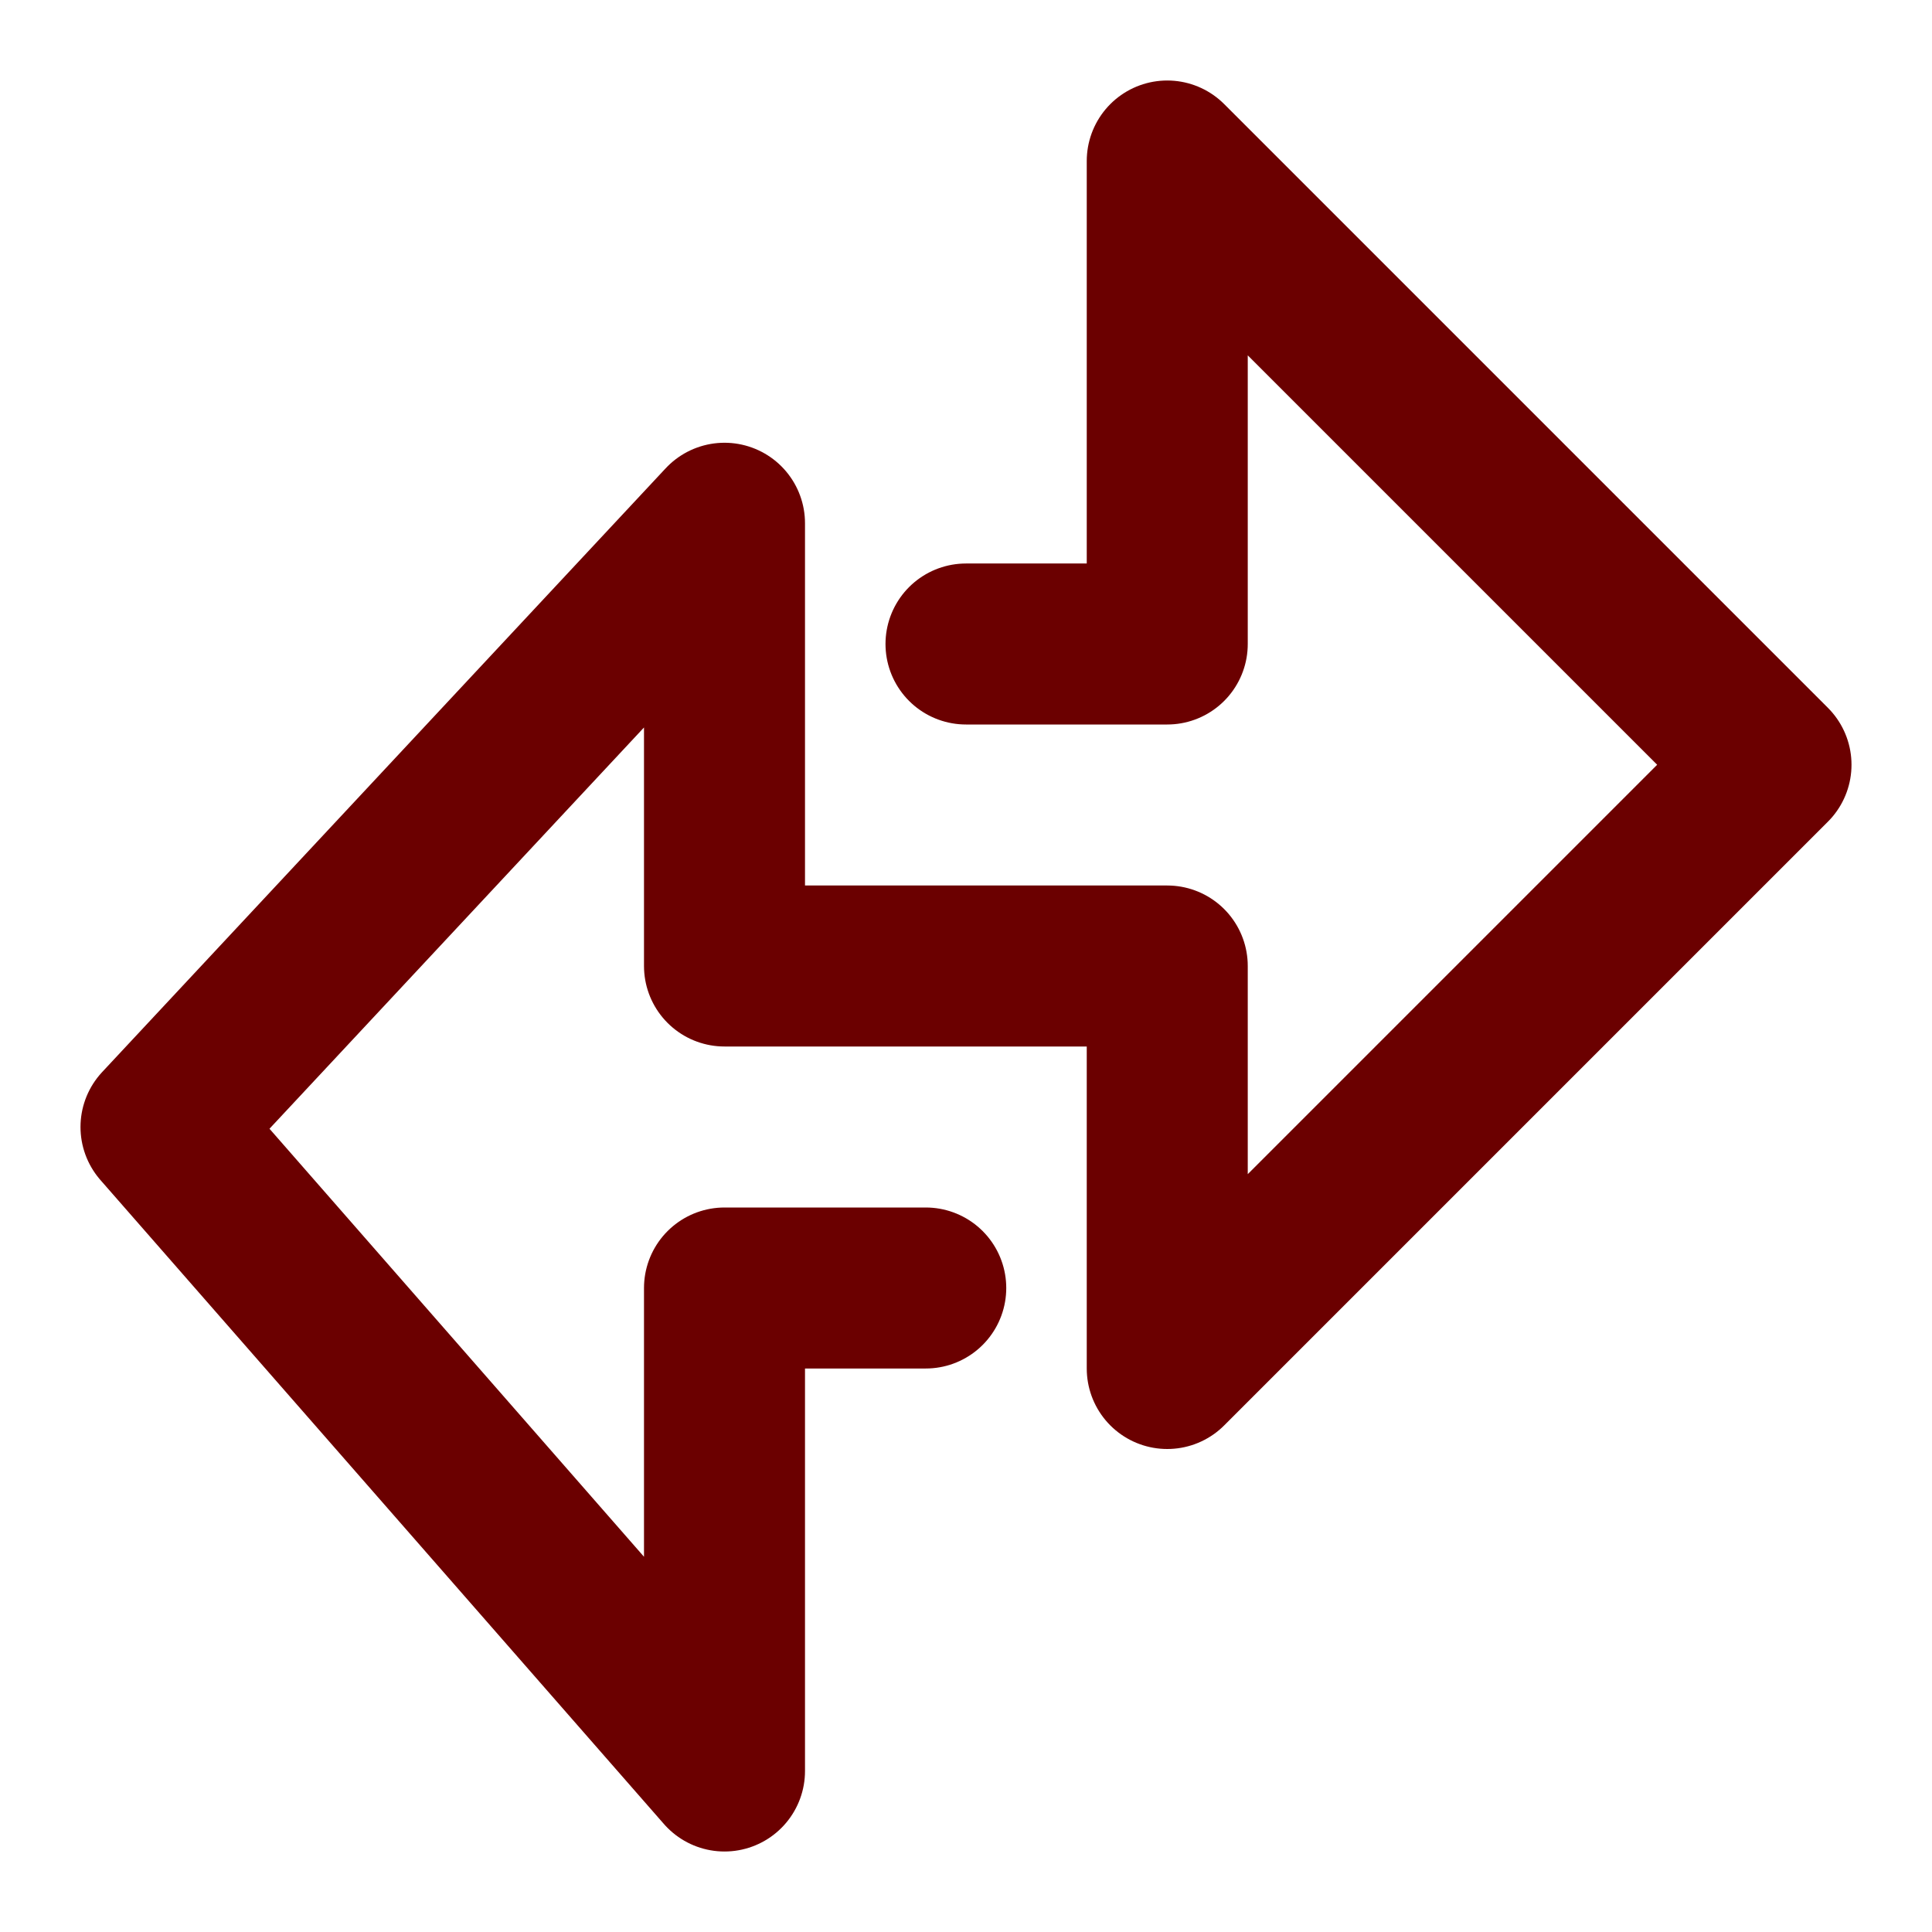
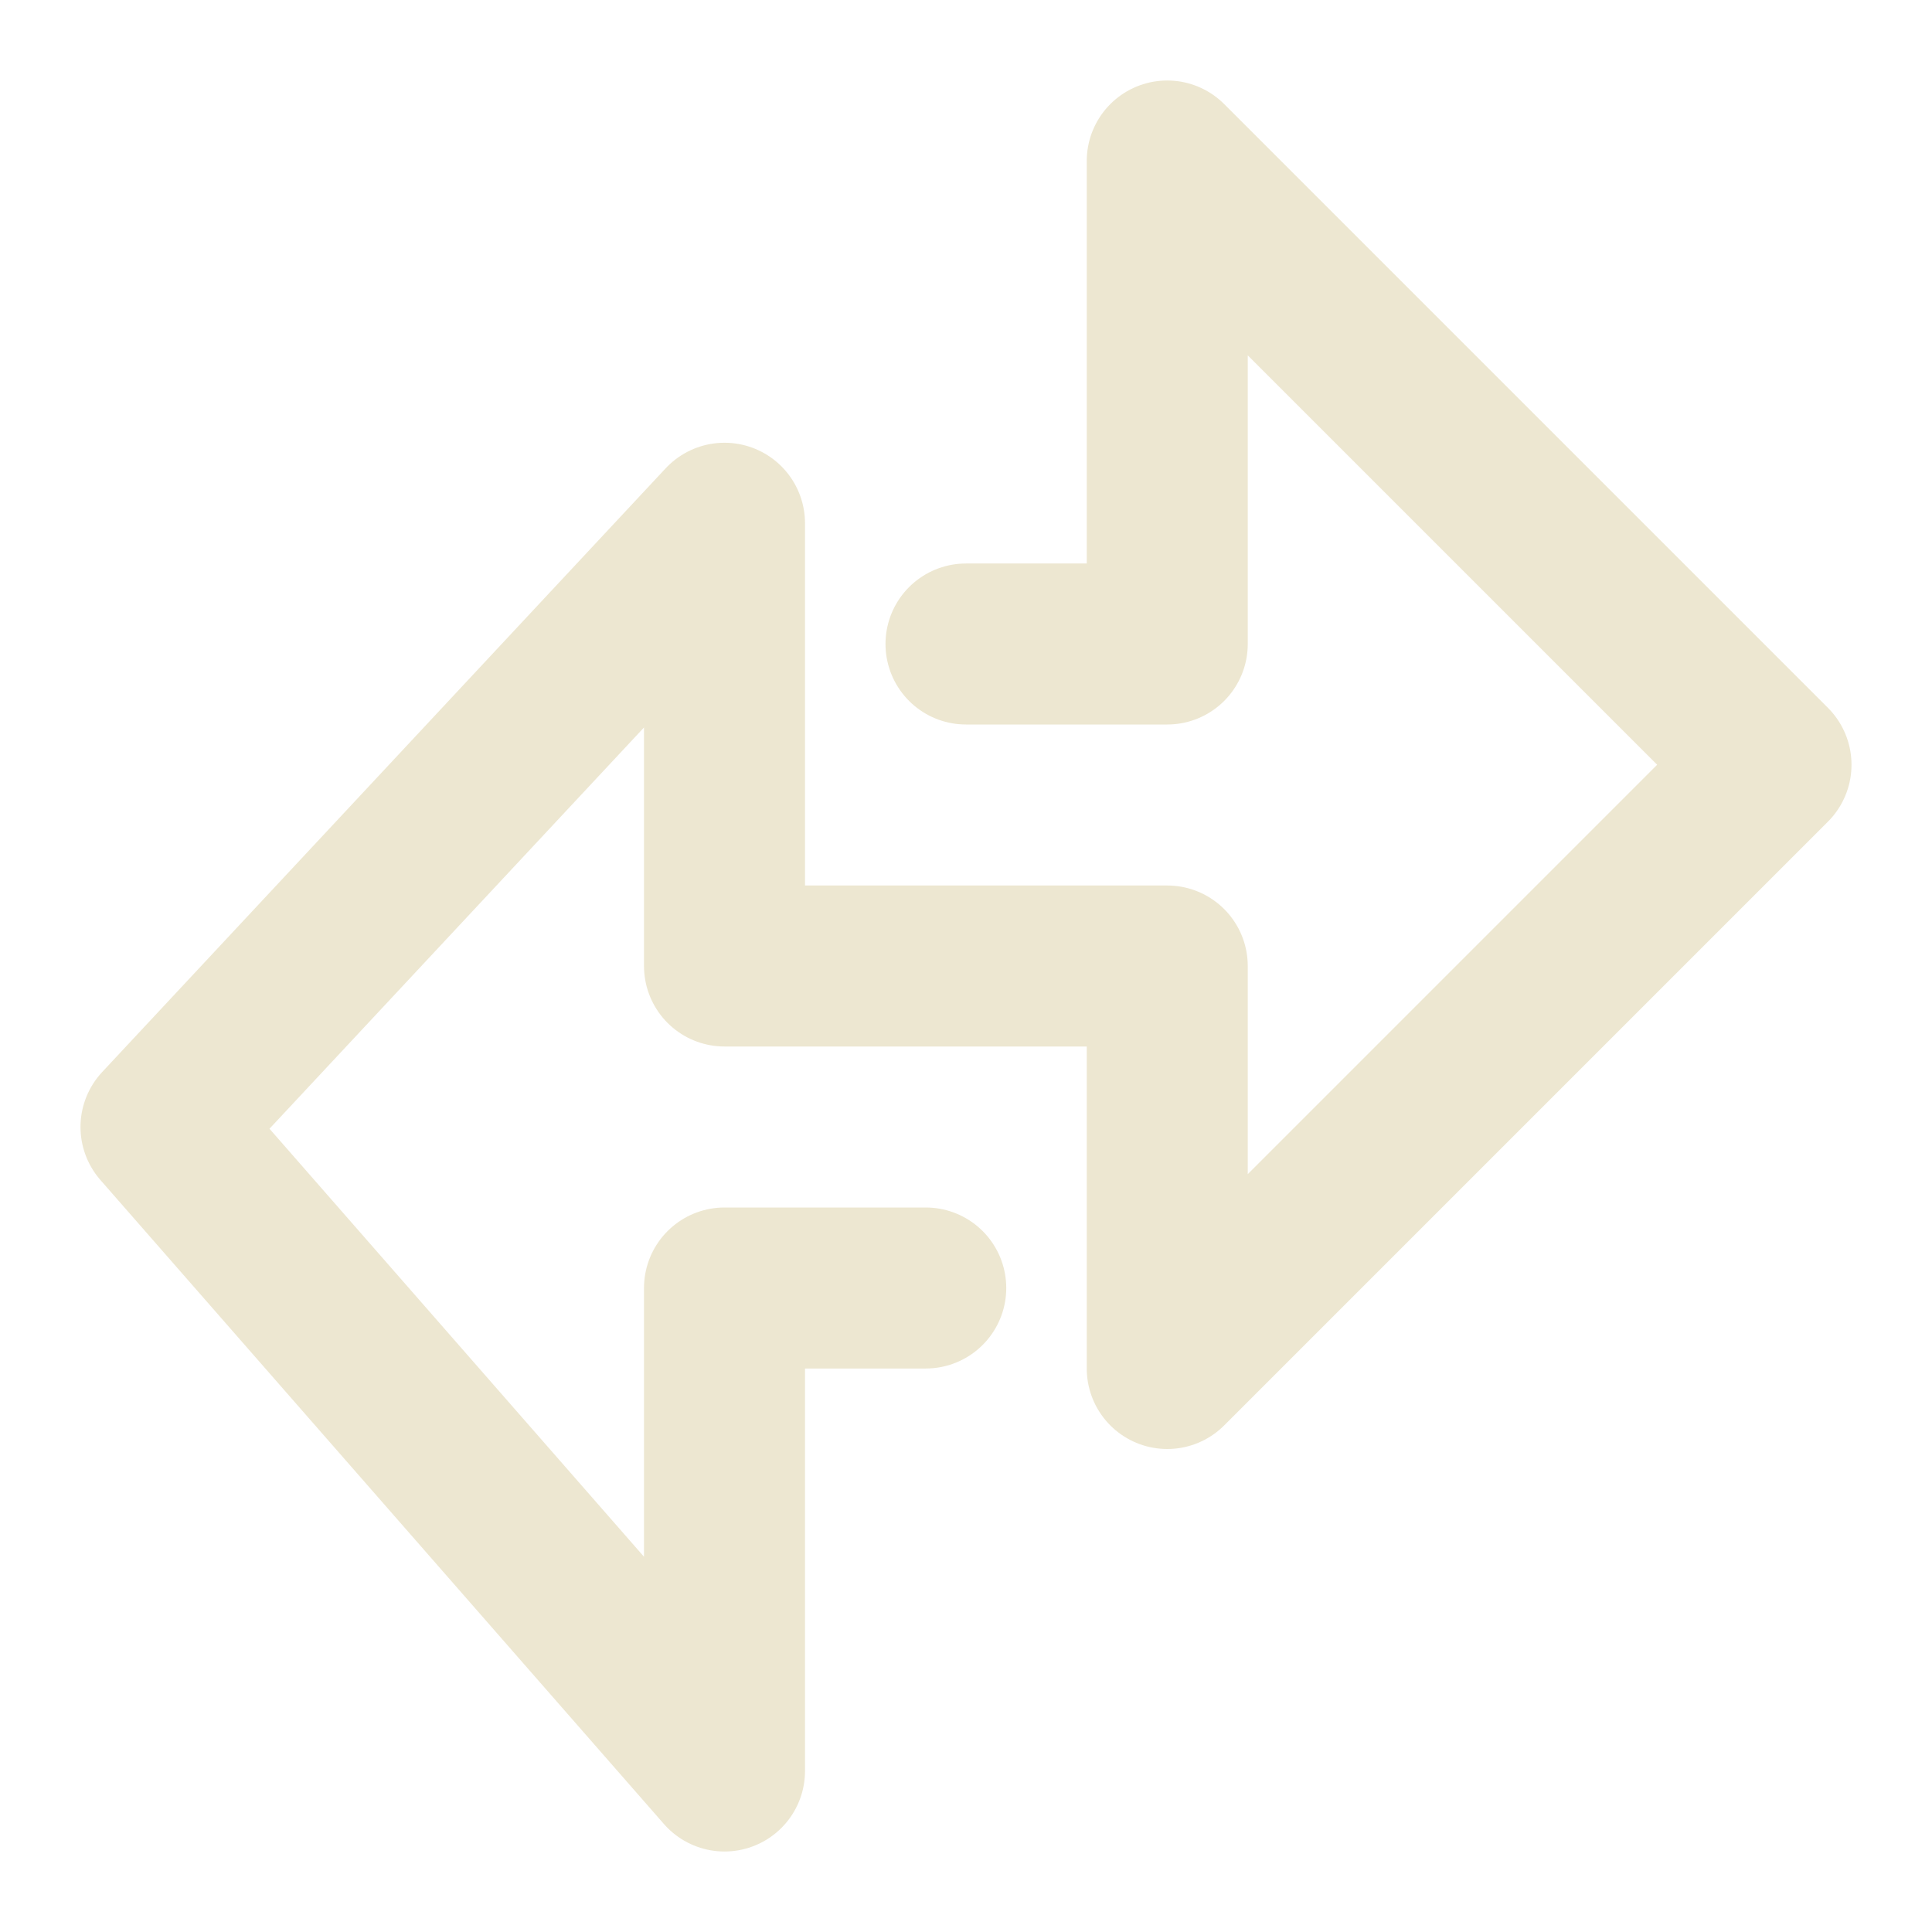
<svg xmlns="http://www.w3.org/2000/svg" width="256px" height="256px" viewBox="0 0 48 48" fill="none">
  <g id="SVGRepo_bgCarrier" stroke-width="0" />
  <g id="SVGRepo_tracerCarrier" stroke-linecap="round" stroke-linejoin="round" />
  <g id="SVGRepo_iconCarrier">
-     <path d="M24 16H29V4L44 19L29 34V24H18V13L4 28L18 44V32H23" stroke="#6b0000" stroke-width="4" stroke-linecap="round" stroke-linejoin="round" />
+     <path d="M24 16H29V4L44 19L29 34V24H18V13L4 28L18 44V32H23" stroke="#ede7d1" stroke-width="4" stroke-linecap="round" stroke-linejoin="round" />
  </g>
</svg>
